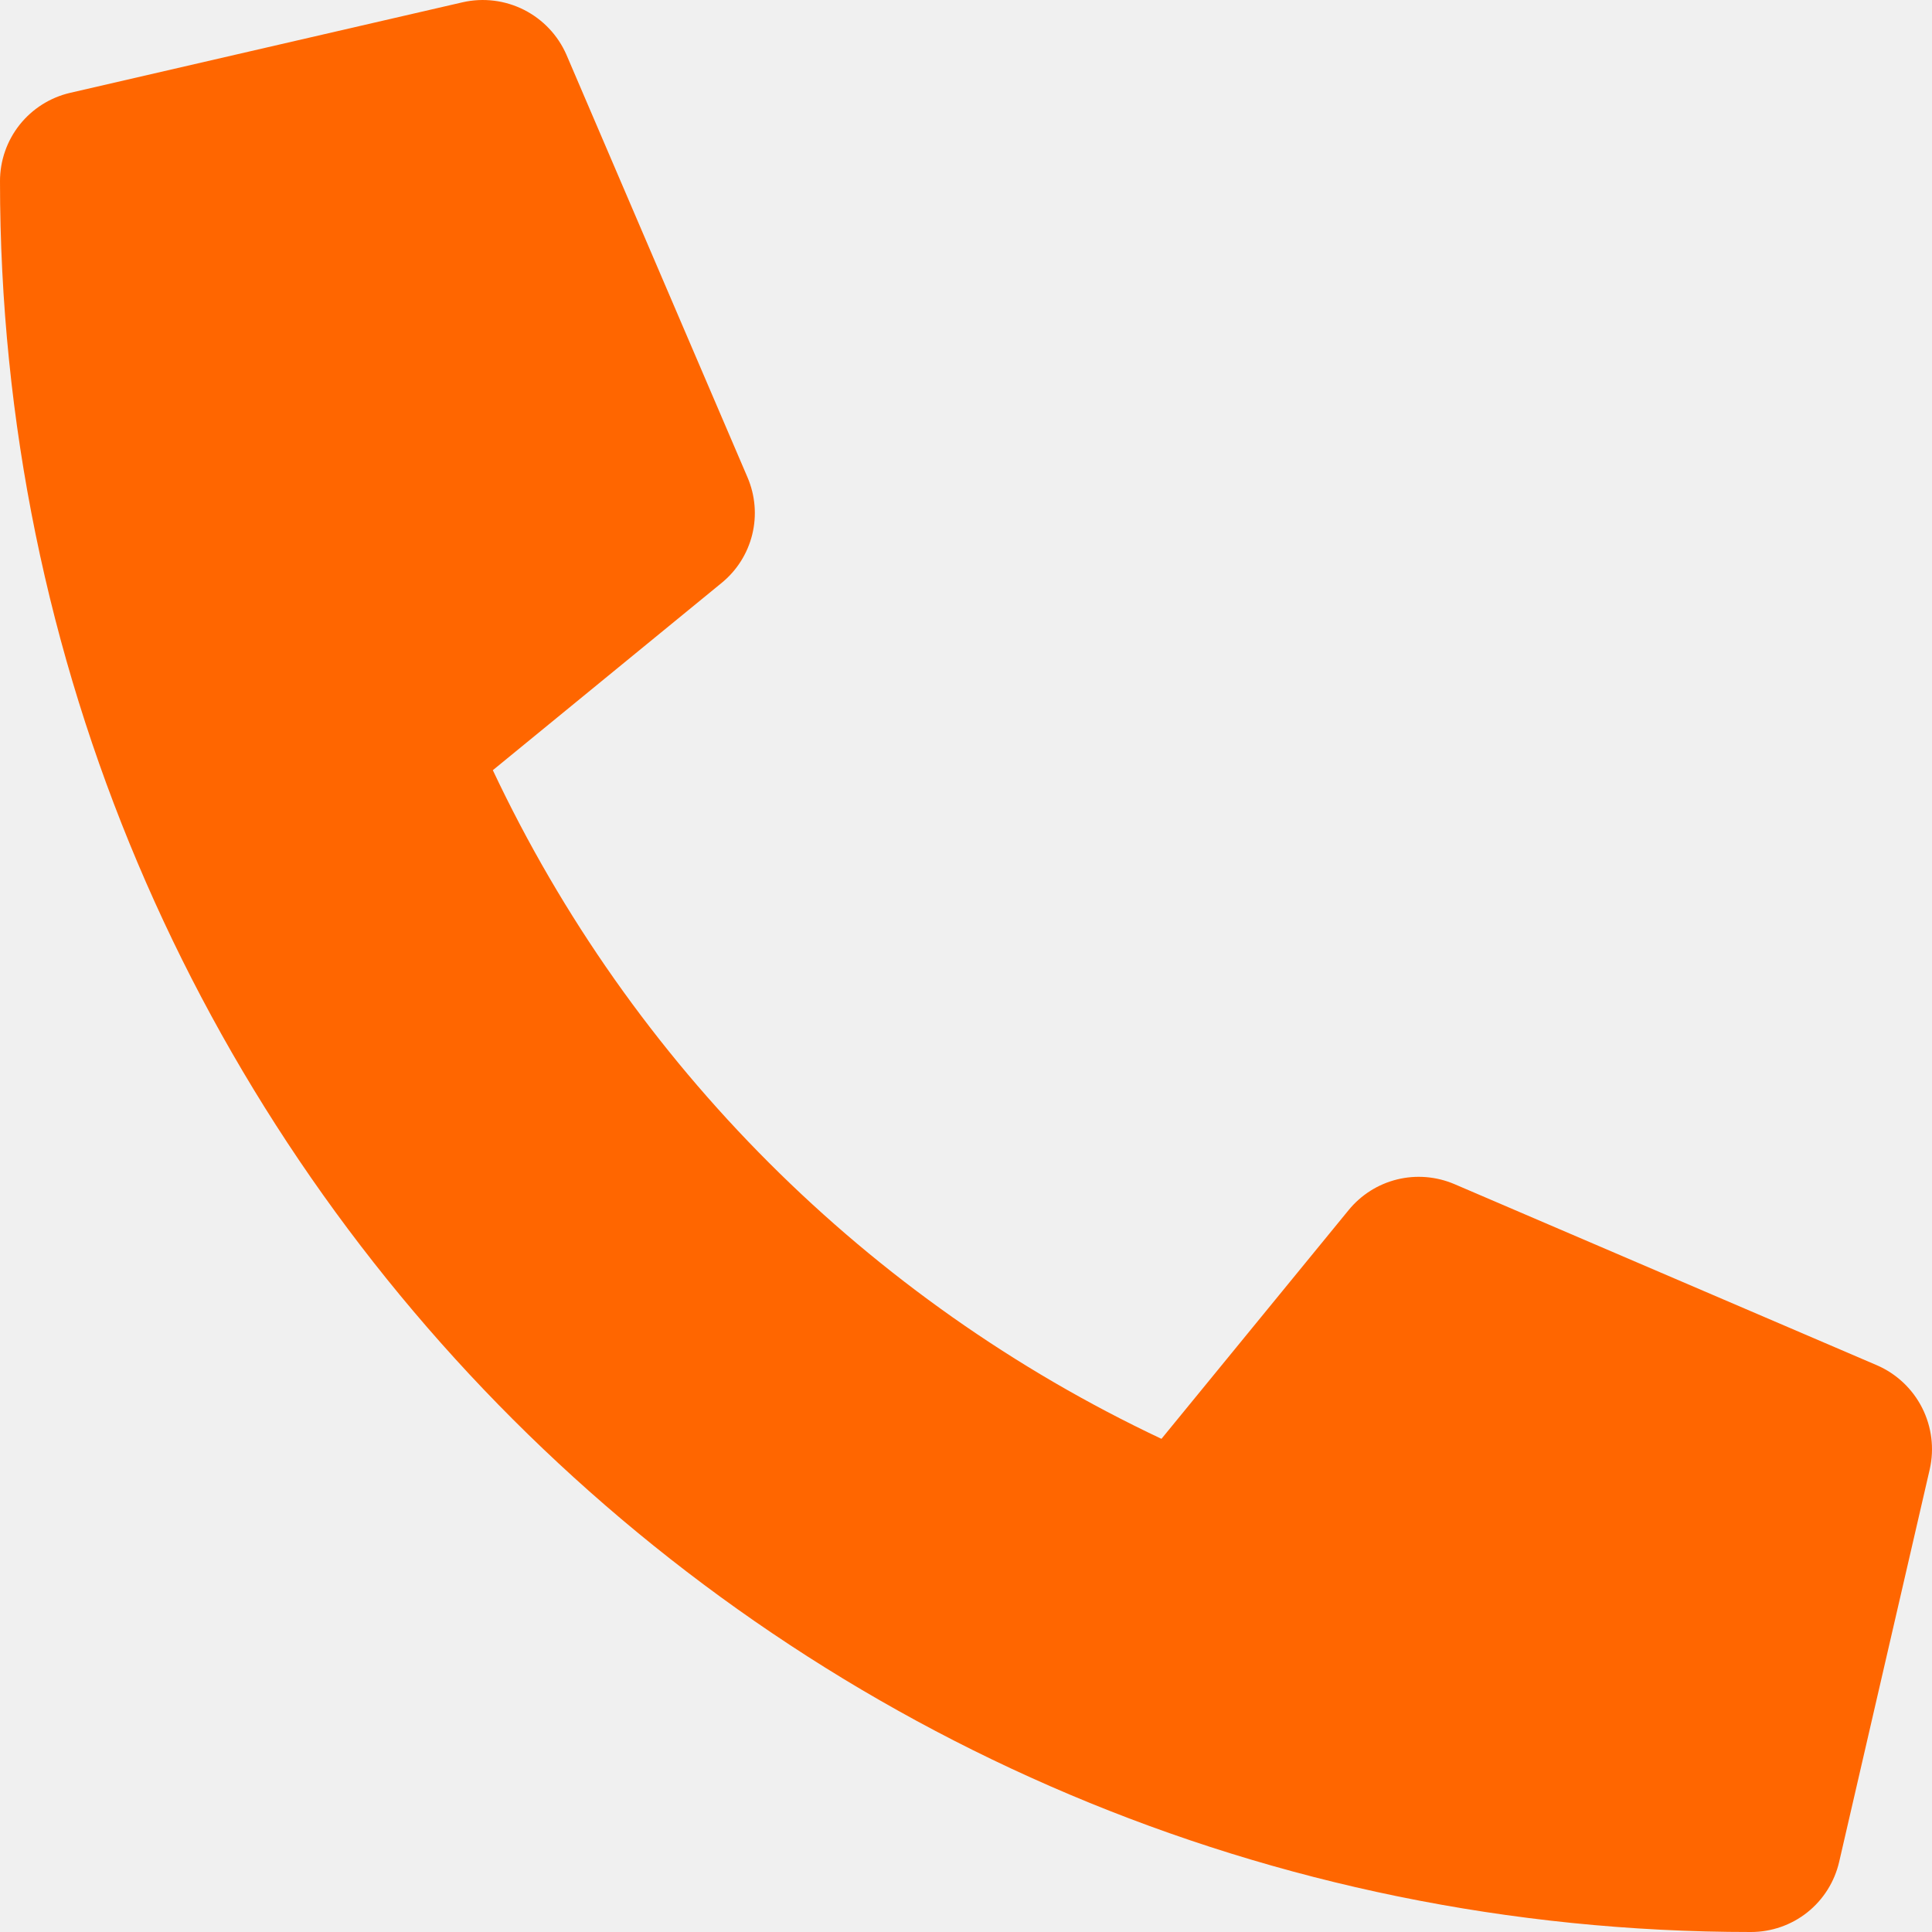
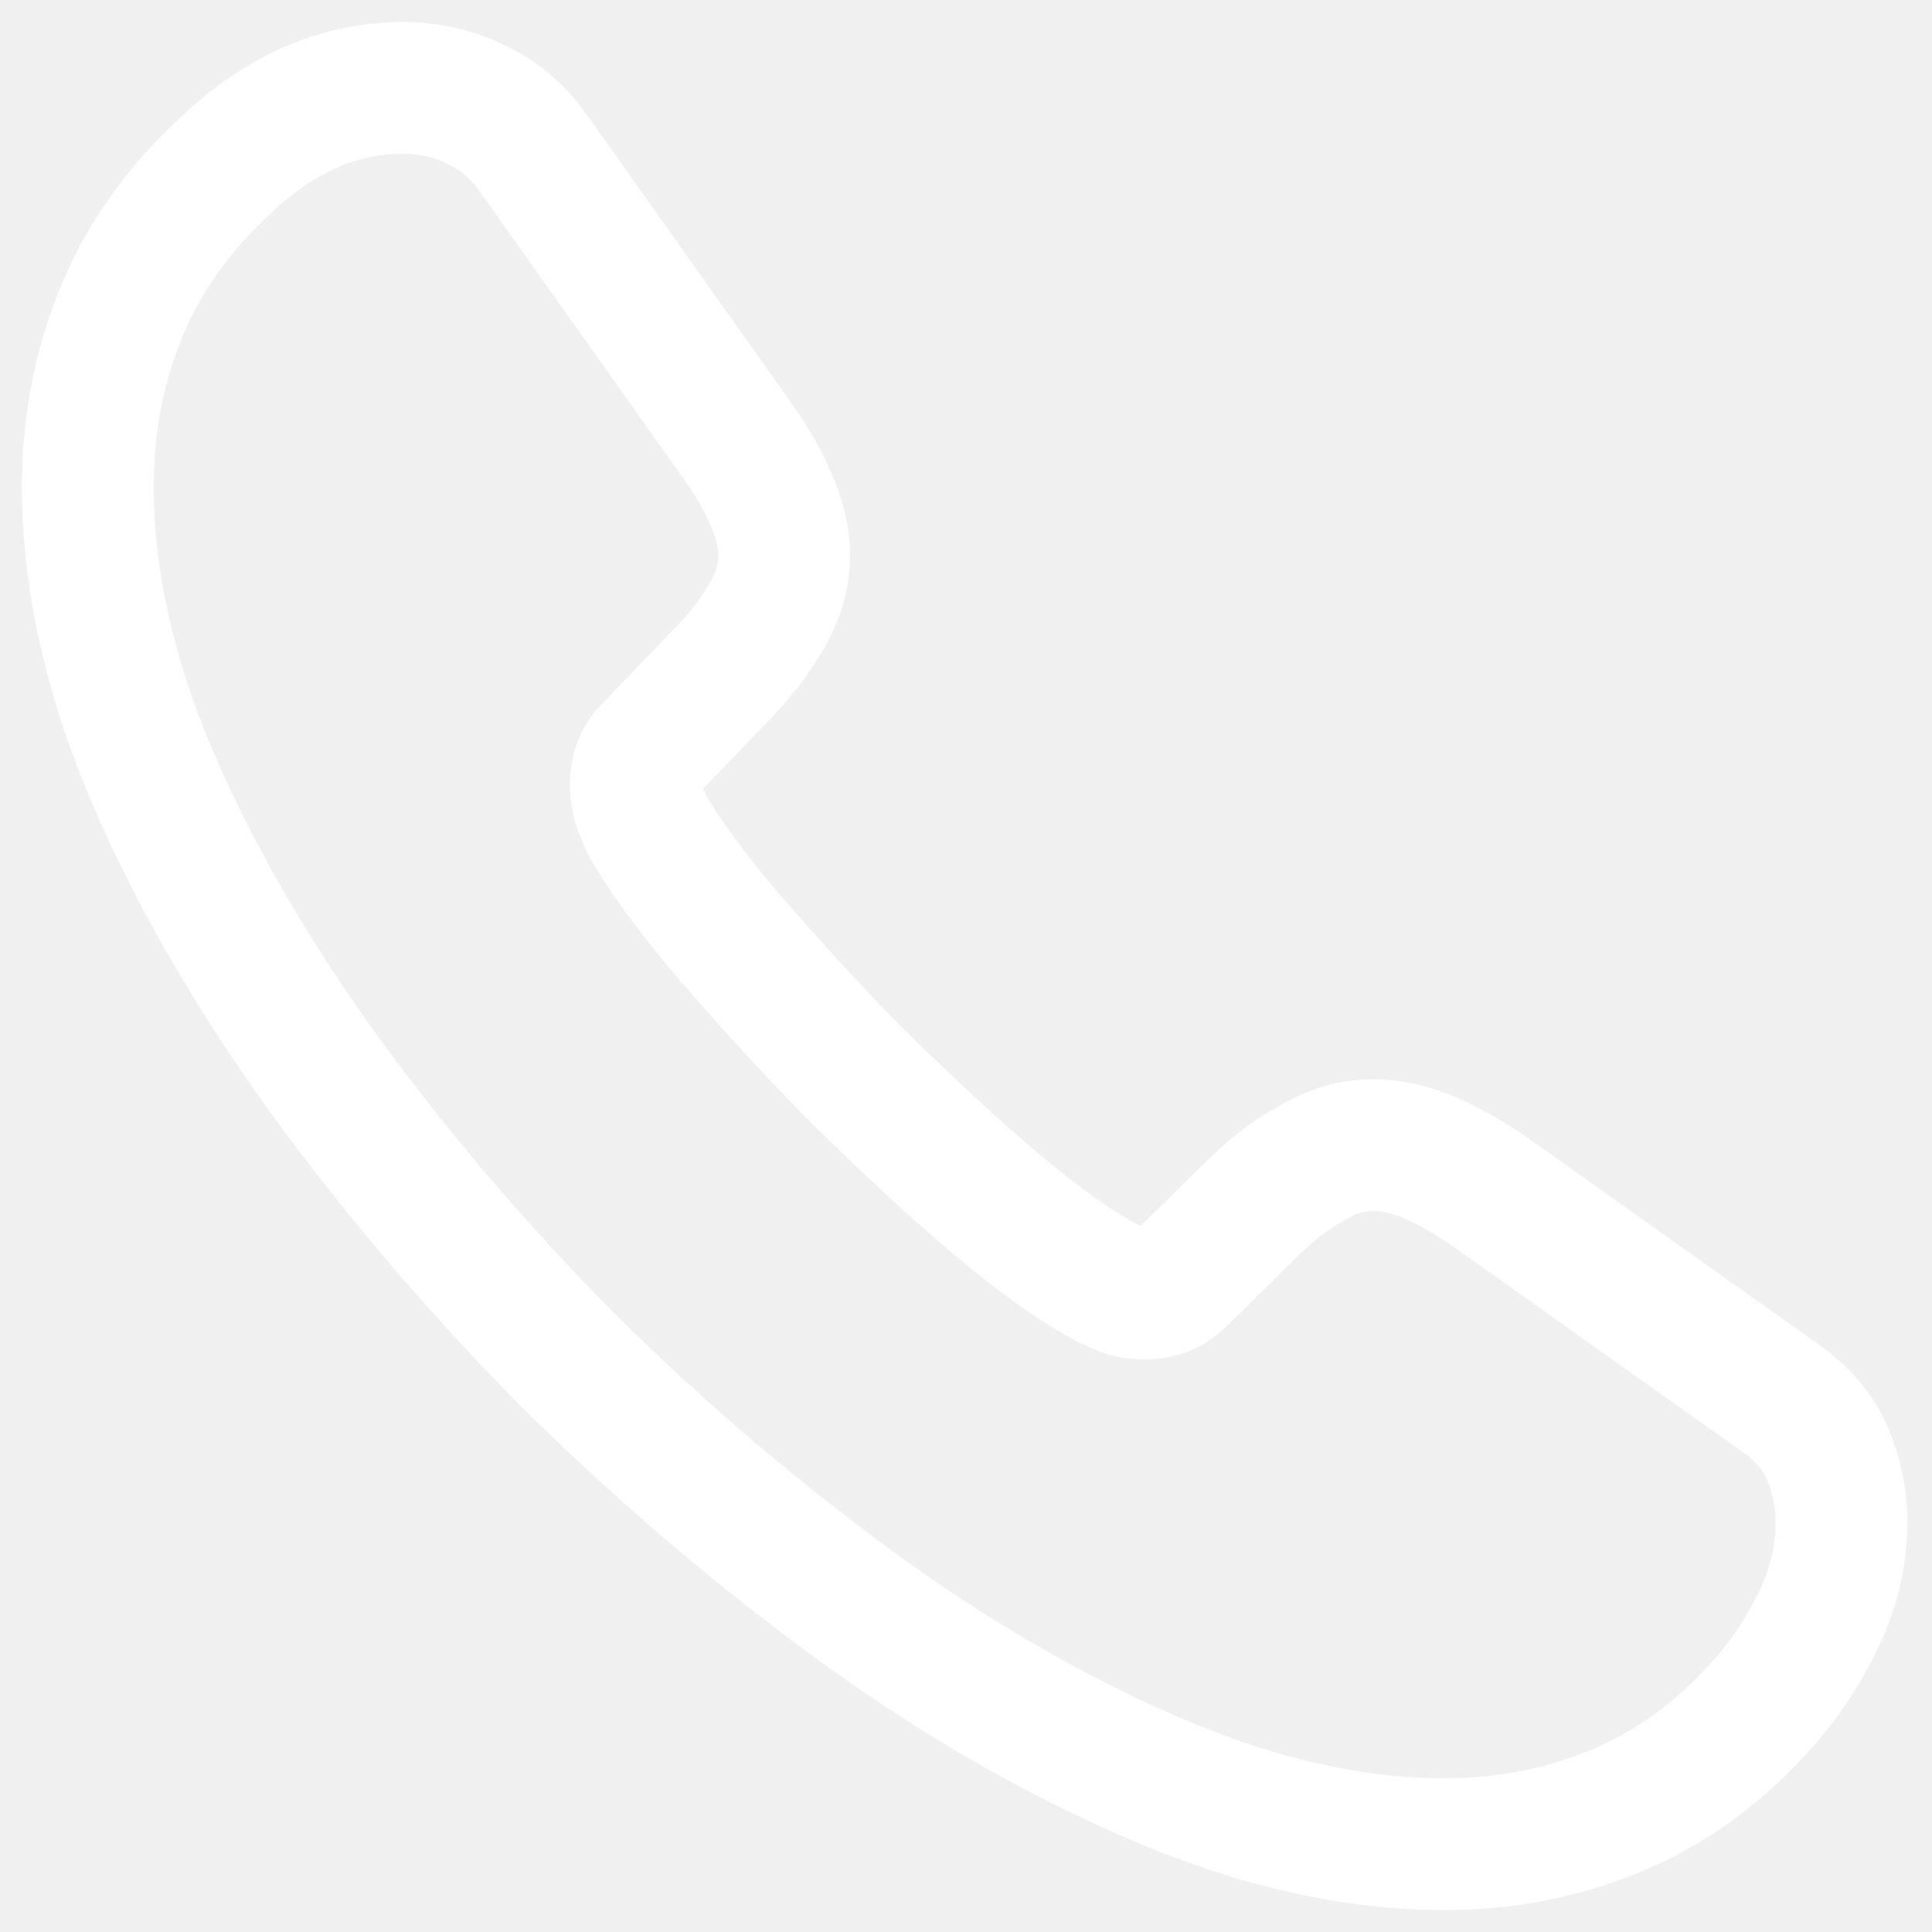
- <svg xmlns="http://www.w3.org/2000/svg" width="23" height="23" viewBox="0 0 23 23" fill="none">
-   <path d="M22.344 16.253L17.313 14.096C17.098 14.005 16.859 13.985 16.632 14.041C16.405 14.097 16.203 14.225 16.055 14.406L13.827 17.129C10.33 15.48 7.516 12.666 5.867 9.169L8.589 6.941C8.771 6.793 8.899 6.591 8.955 6.364C9.011 6.137 8.991 5.898 8.899 5.683L6.743 0.651C6.642 0.42 6.463 0.231 6.238 0.117C6.012 0.003 5.754 -0.029 5.508 0.027L0.836 1.105C0.598 1.16 0.386 1.294 0.234 1.485C0.083 1.675 -5.47252e-05 1.912 2.72061e-08 2.156C2.72061e-08 13.678 9.339 23 20.844 23C21.088 23 21.325 22.918 21.516 22.766C21.707 22.614 21.84 22.402 21.895 22.164L22.973 17.492C23.029 17.245 22.997 16.986 22.882 16.759C22.767 16.533 22.577 16.354 22.344 16.253Z" fill="#FF6600" />
+ <svg xmlns="http://www.w3.org/2000/svg" width="22" height="22" viewBox="0 0 22 22" fill="none">
+   <path d="M20.97 17.33C20.97 17.69 20.89 18.06 20.72 18.42C20.55 18.78 20.33 19.12 20.04 19.44C19.55 19.98 19.01 20.37 18.4 20.62C17.8 20.87 17.15 21 16.45 21C15.43 21 14.34 20.76 13.19 20.27C12.04 19.78 10.89 19.12 9.75 18.29C8.6 17.45 7.51 16.52 6.47 15.49C5.44 14.45 4.51 13.36 3.68 12.22C2.86 11.08 2.2 9.94 1.72 8.81C1.24 7.67 1 6.58 1 5.54C1 4.86 1.12 4.21 1.36 3.61C1.6 3 1.98 2.44 2.51 1.94C3.15 1.31 3.85 1 4.59 1C4.87 1 5.15 1.06 5.4 1.18C5.66 1.3 5.89 1.48 6.07 1.74L8.39 5.01C8.57 5.26 8.7 5.49 8.79 5.71C8.88 5.92 8.93 6.13 8.93 6.32C8.93 6.56 8.86 6.8 8.72 7.03C8.59 7.26 8.4 7.5 8.16 7.74L7.4 8.53C7.29 8.64 7.24 8.77 7.24 8.93C7.24 9.01 7.25 9.08 7.27 9.16C7.3 9.24 7.33 9.3 7.35 9.36C7.53 9.69 7.84 10.12 8.28 10.64C8.73 11.16 9.21 11.69 9.73 12.22C10.27 12.75 10.79 13.24 11.32 13.69C11.84 14.13 12.27 14.43 12.61 14.61C12.66 14.63 12.72 14.66 12.79 14.69C12.87 14.72 12.95 14.73 13.04 14.73C13.21 14.73 13.34 14.67 13.45 14.56L14.21 13.81C14.46 13.56 14.7 13.37 14.93 13.25C15.16 13.11 15.39 13.04 15.64 13.04C15.83 13.04 16.03 13.08 16.25 13.17C16.47 13.26 16.7 13.39 16.95 13.56L20.26 15.91C20.52 16.09 20.7 16.3 20.81 16.55C20.91 16.8 20.97 17.05 20.97 17.33Z" stroke="white" stroke-width="1.5" stroke-miterlimit="10" />
</svg>
